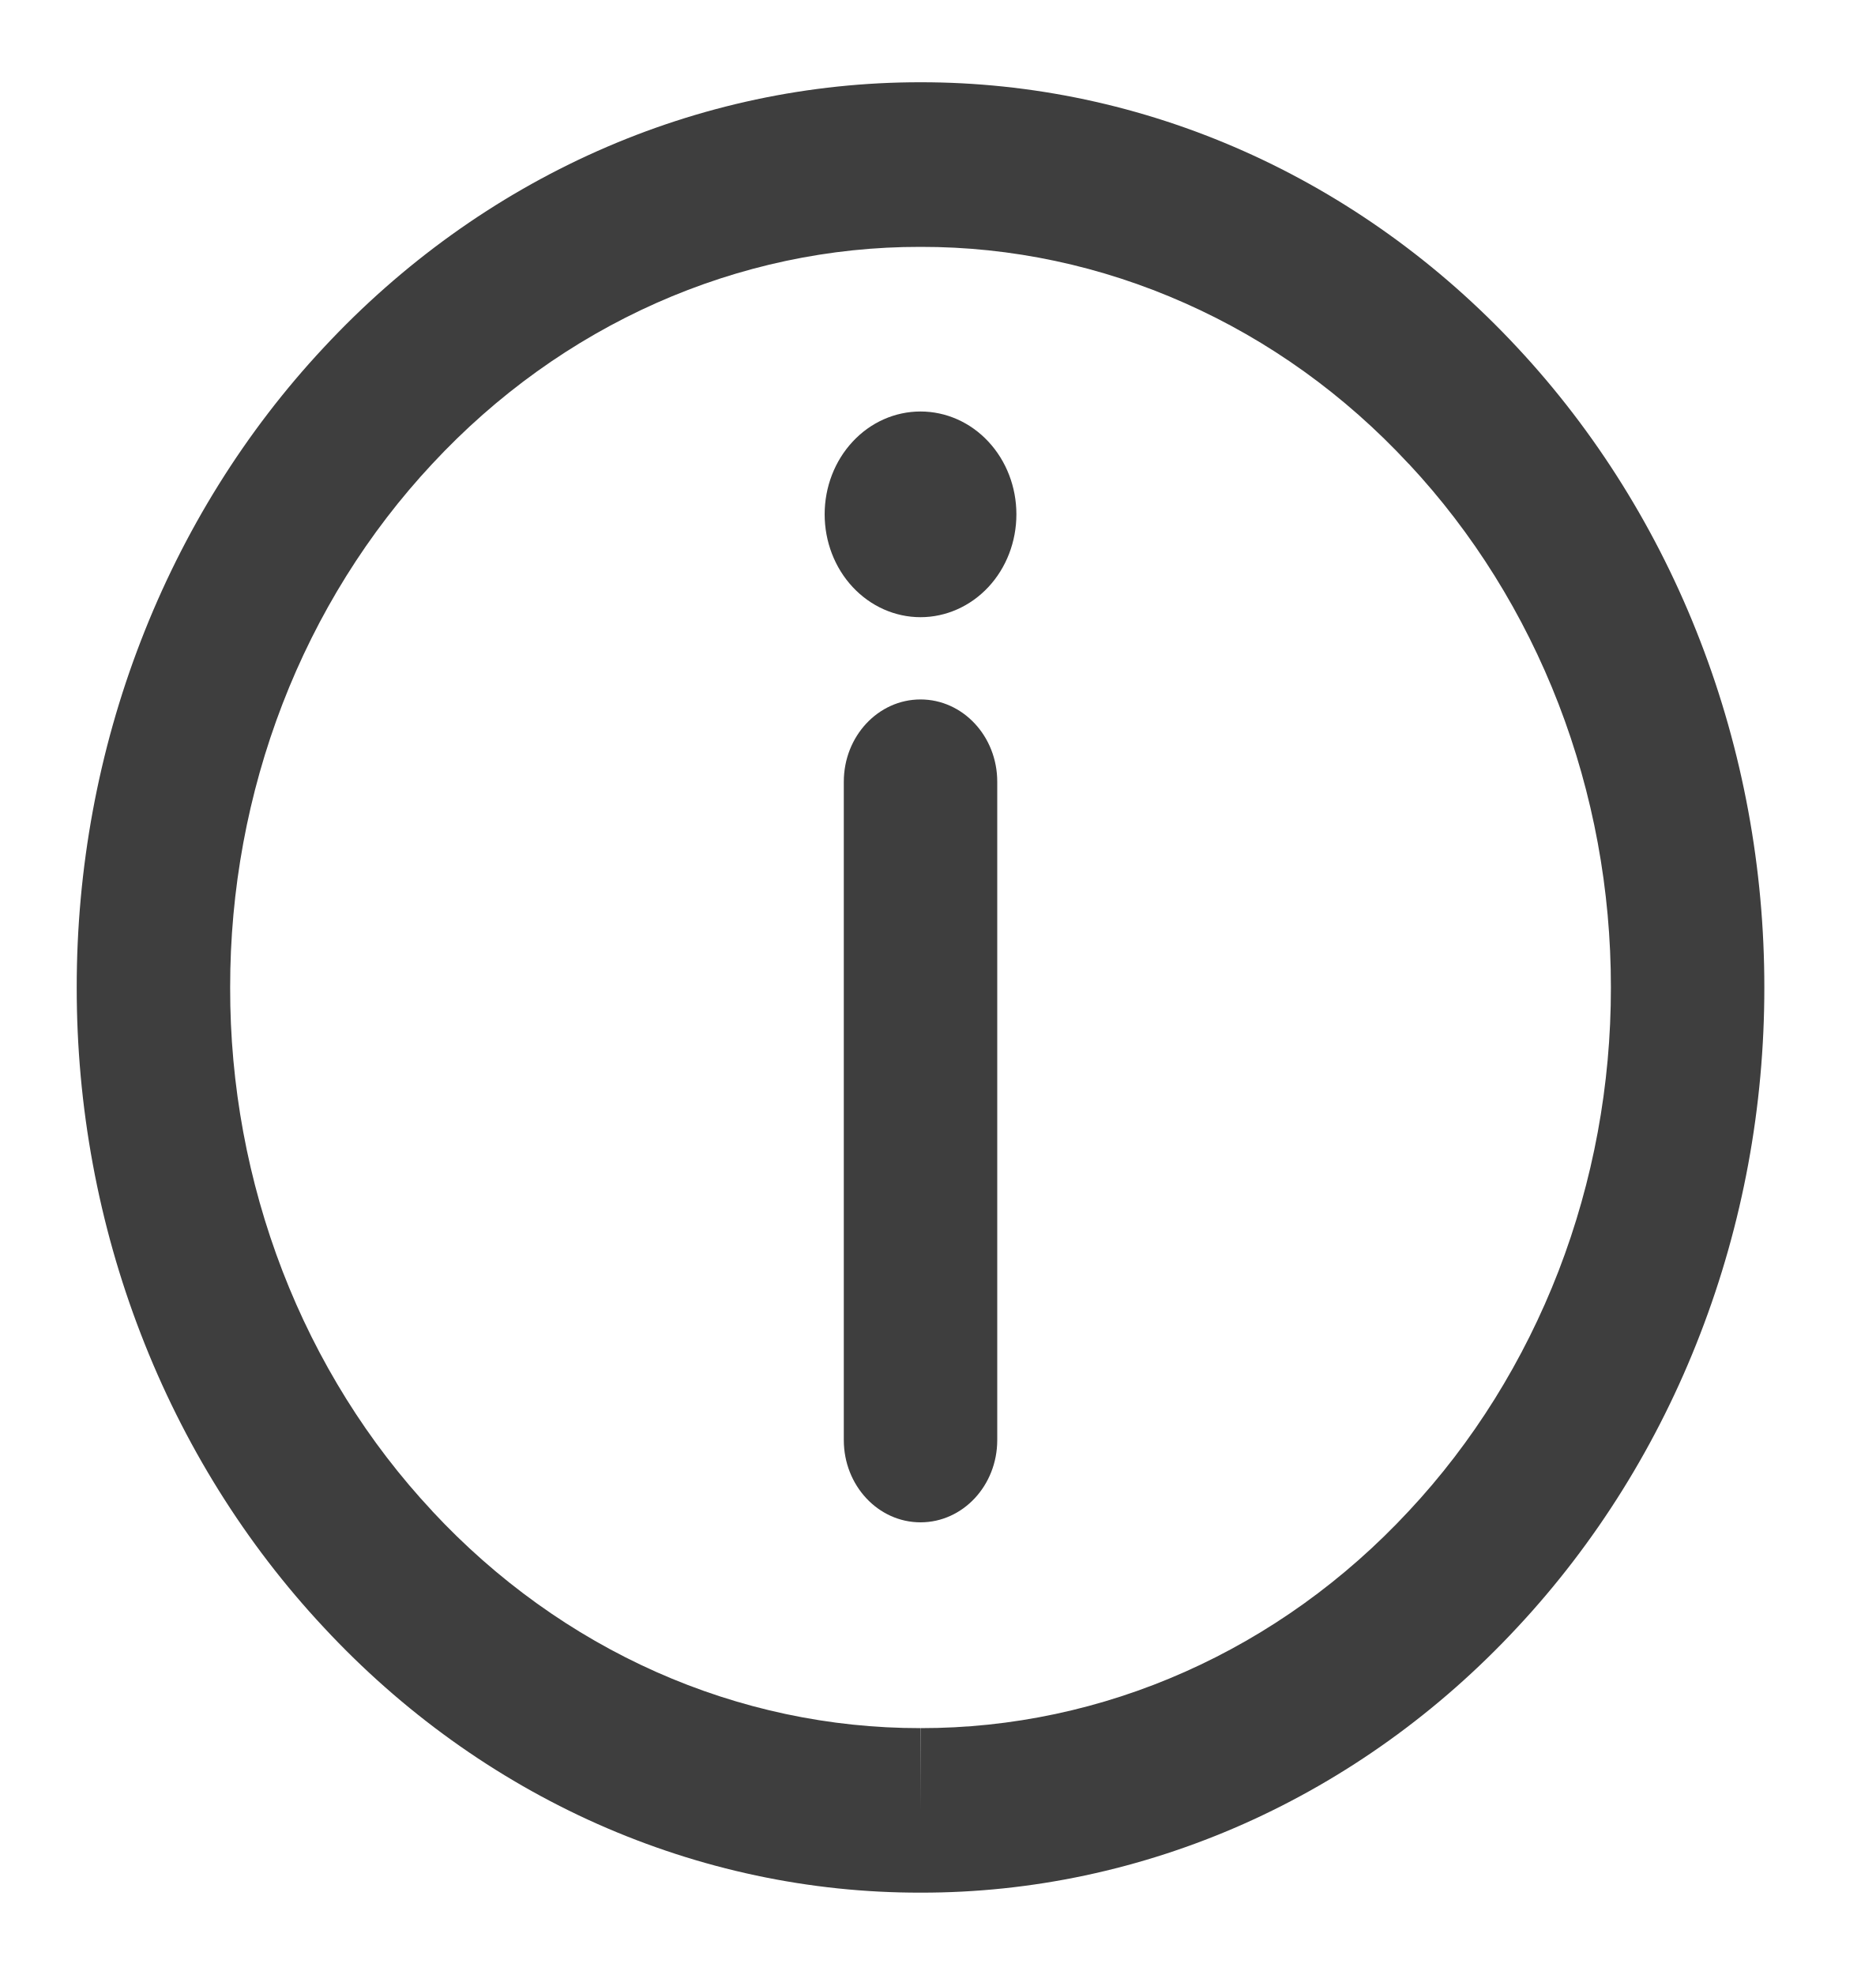
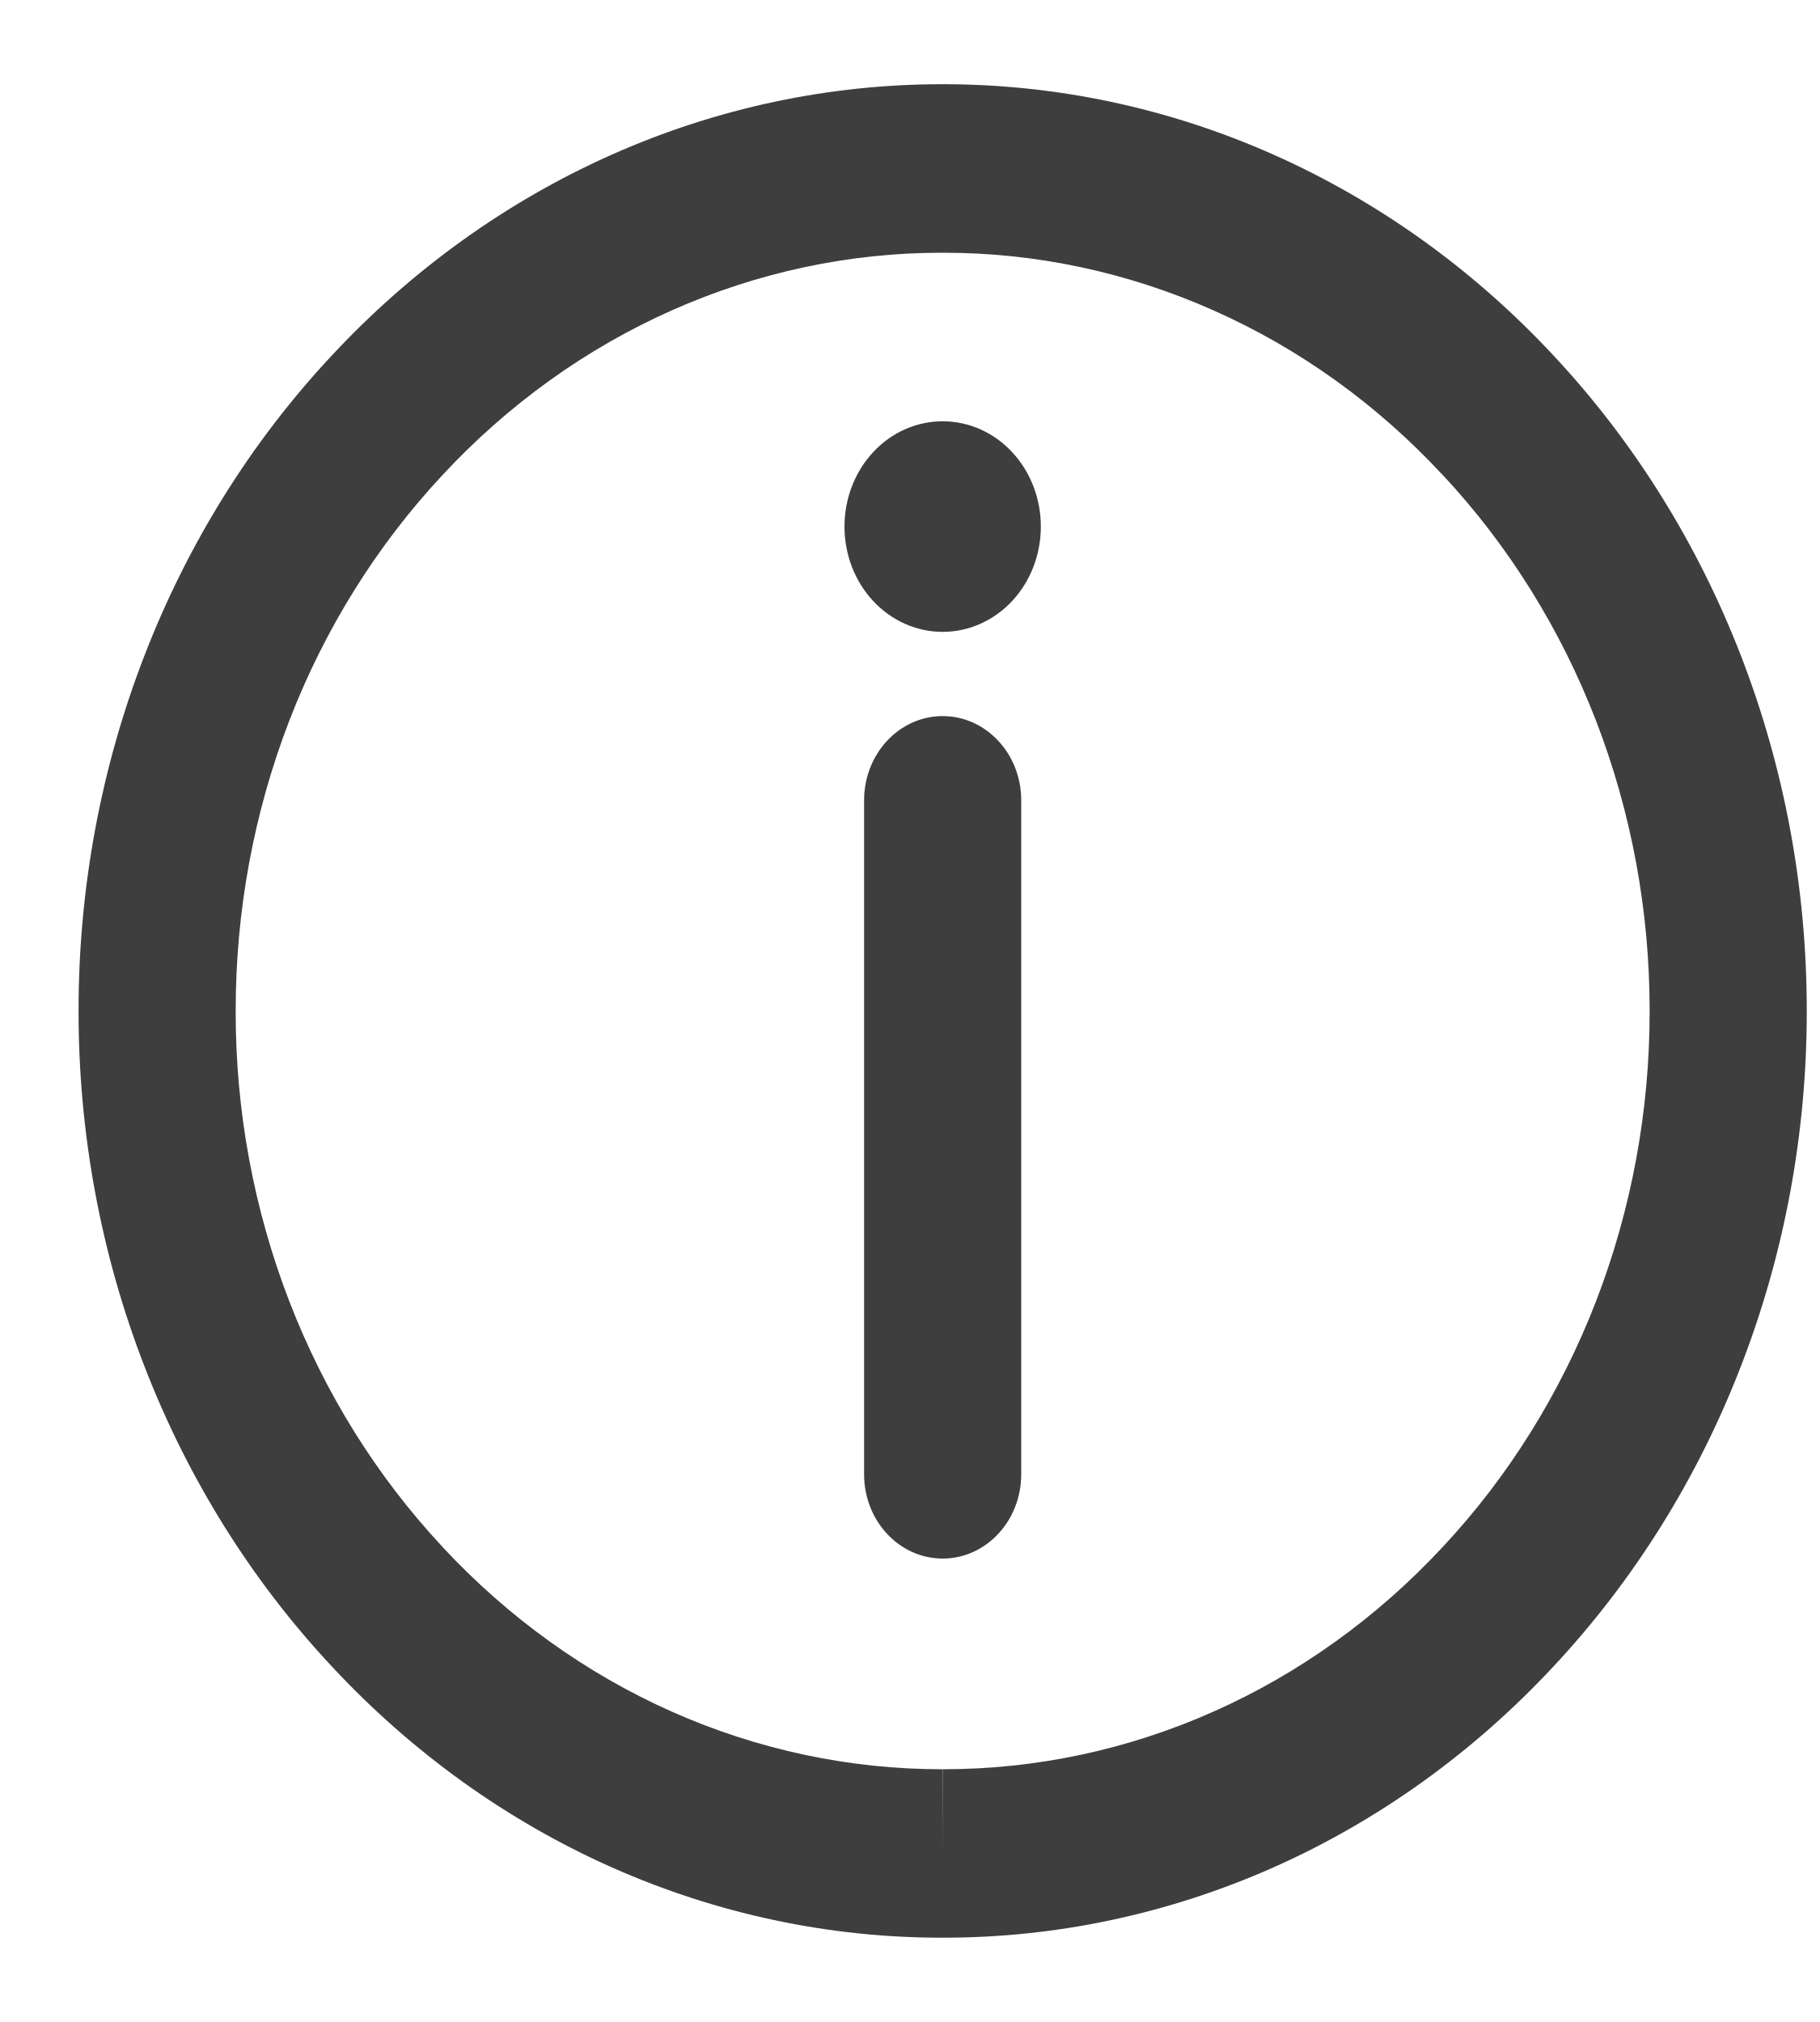
- <svg xmlns="http://www.w3.org/2000/svg" width="19" height="20" viewBox="0 0 19 20" fill="none">
+ <svg xmlns="http://www.w3.org/2000/svg" width="18" height="20" viewBox="0 0 18 20" fill="none">
  <path fill-rule="evenodd" clip-rule="evenodd" d="M9.323 0.833C10.445 0.832 11.557 1.068 12.594 1.529C13.631 1.99 14.573 2.666 15.366 3.518C16.16 4.368 16.791 5.379 17.22 6.491C17.65 7.603 17.87 8.796 17.869 10C17.87 11.204 17.65 12.396 17.22 13.508C16.791 14.621 16.16 15.631 15.366 16.481C14.573 17.334 13.631 18.01 12.594 18.471C11.557 18.931 10.445 19.168 9.323 19.166C8.2 19.168 7.089 18.931 6.052 18.471C5.015 18.01 4.073 17.334 3.28 16.481C2.485 15.631 1.855 14.621 1.426 13.508C0.996 12.396 0.776 11.204 0.777 10C0.776 8.796 0.996 7.603 1.426 6.491C1.855 5.379 2.485 4.368 3.28 3.518C4.073 2.666 5.015 1.99 6.052 1.529C7.089 1.068 8.2 0.832 9.323 0.833ZM9.323 18.333L9.324 17.5C10.242 17.501 11.151 17.308 11.999 16.931C12.848 16.554 13.618 16.001 14.266 15.304L14.268 15.302C14.918 14.607 15.433 13.78 15.785 12.871C16.136 11.961 16.316 10.986 16.315 10.001V9.999C16.316 9.014 16.136 8.039 15.785 7.129C15.433 6.219 14.918 5.393 14.268 4.697L14.266 4.696C13.618 3.998 12.848 3.445 11.999 3.069C11.151 2.692 10.242 2.498 9.324 2.5H9.322C8.404 2.498 7.495 2.692 6.646 3.069C5.798 3.446 5.028 3.998 4.379 4.696L4.378 4.697C3.728 5.393 3.212 6.219 2.861 7.129C2.51 8.039 2.33 9.014 2.331 9.999V10.001C2.329 10.986 2.51 11.961 2.861 12.871C3.212 13.78 3.728 14.607 4.378 15.302L4.379 15.304C5.028 16.001 5.798 16.554 6.646 16.931C7.495 17.308 8.404 17.501 9.322 17.5L9.323 18.333Z" fill="#3E3E3E" />
  <path fill-rule="evenodd" clip-rule="evenodd" d="M9.323 4.167C9.065 4.167 8.818 4.276 8.636 4.472C8.454 4.667 8.352 4.932 8.352 5.208C8.352 5.485 8.454 5.75 8.636 5.945C8.818 6.14 9.065 6.25 9.323 6.25C9.58 6.25 9.828 6.14 10.01 5.945C10.192 5.75 10.294 5.485 10.294 5.208C10.294 4.932 10.192 4.667 10.01 4.472C9.828 4.276 9.58 4.167 9.323 4.167V4.167Z" fill="#3E3E3E" />
  <path fill-rule="evenodd" clip-rule="evenodd" d="M9.323 15.416C8.894 15.416 8.546 15.043 8.546 14.583L8.546 7.916C8.546 7.456 8.894 7.083 9.323 7.083C9.752 7.083 10.1 7.456 10.1 7.916L10.1 14.583C10.1 15.043 9.752 15.416 9.323 15.416Z" fill="#3E3E3E" />
</svg>
